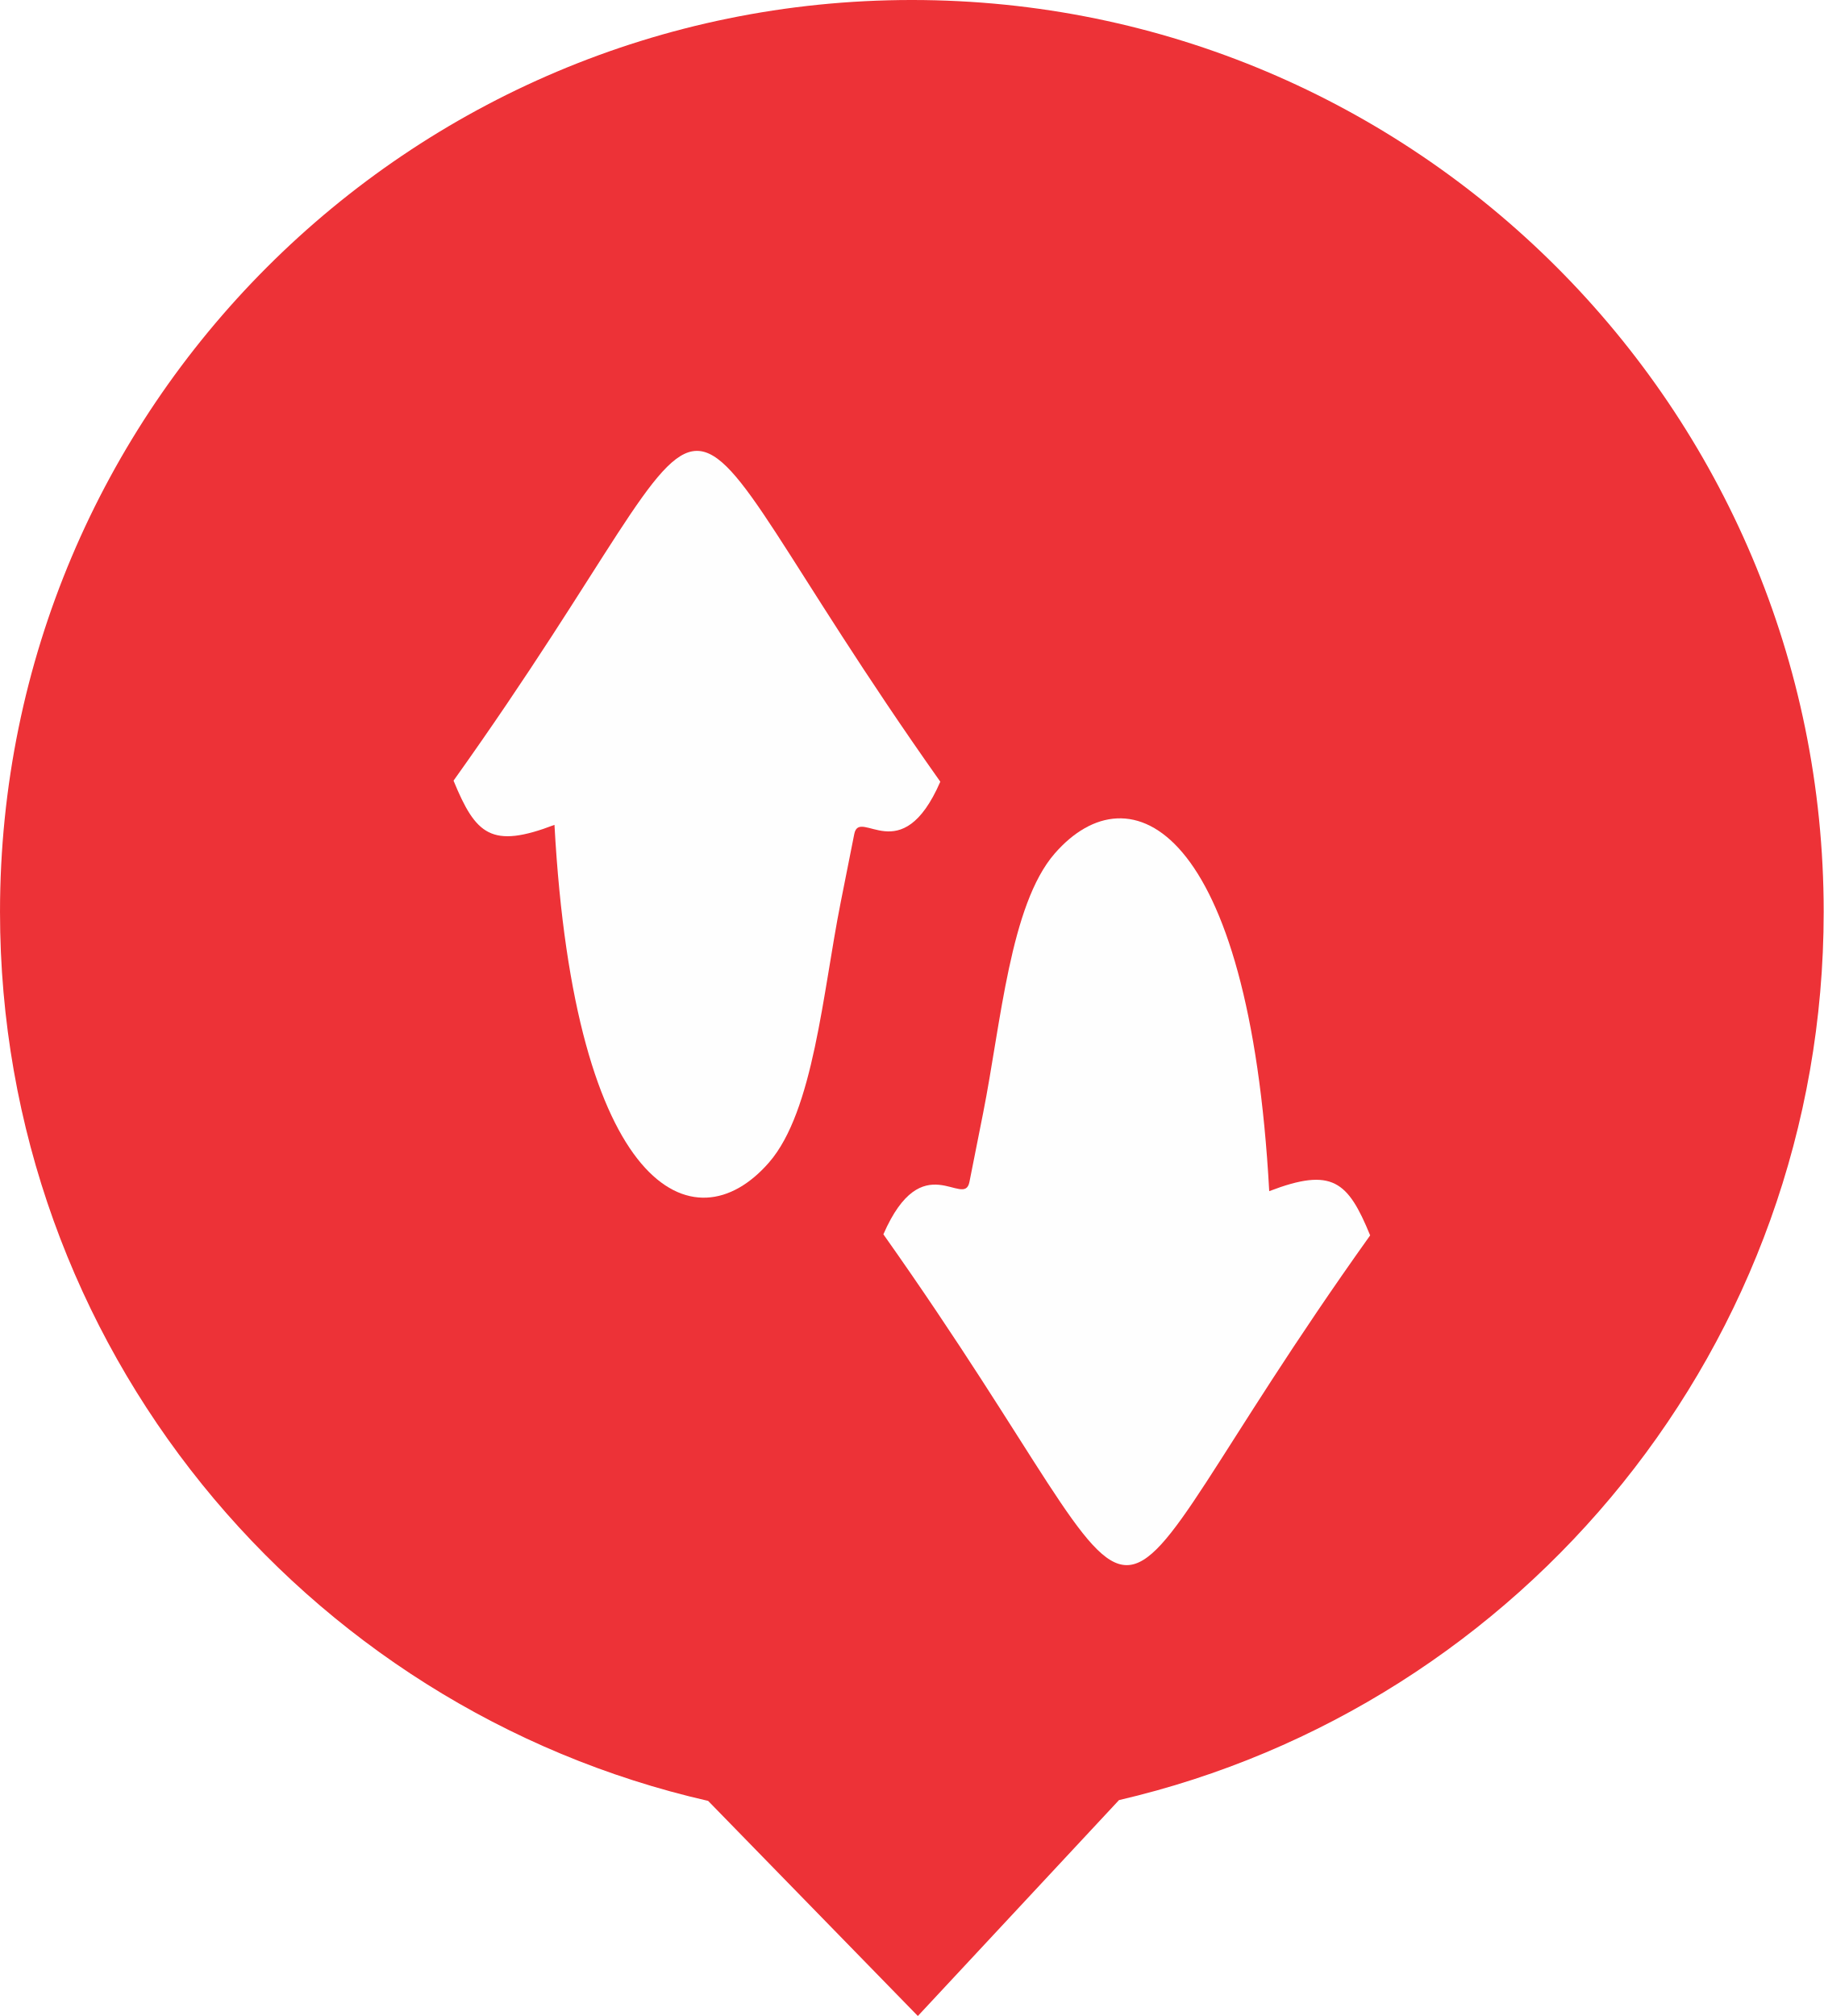
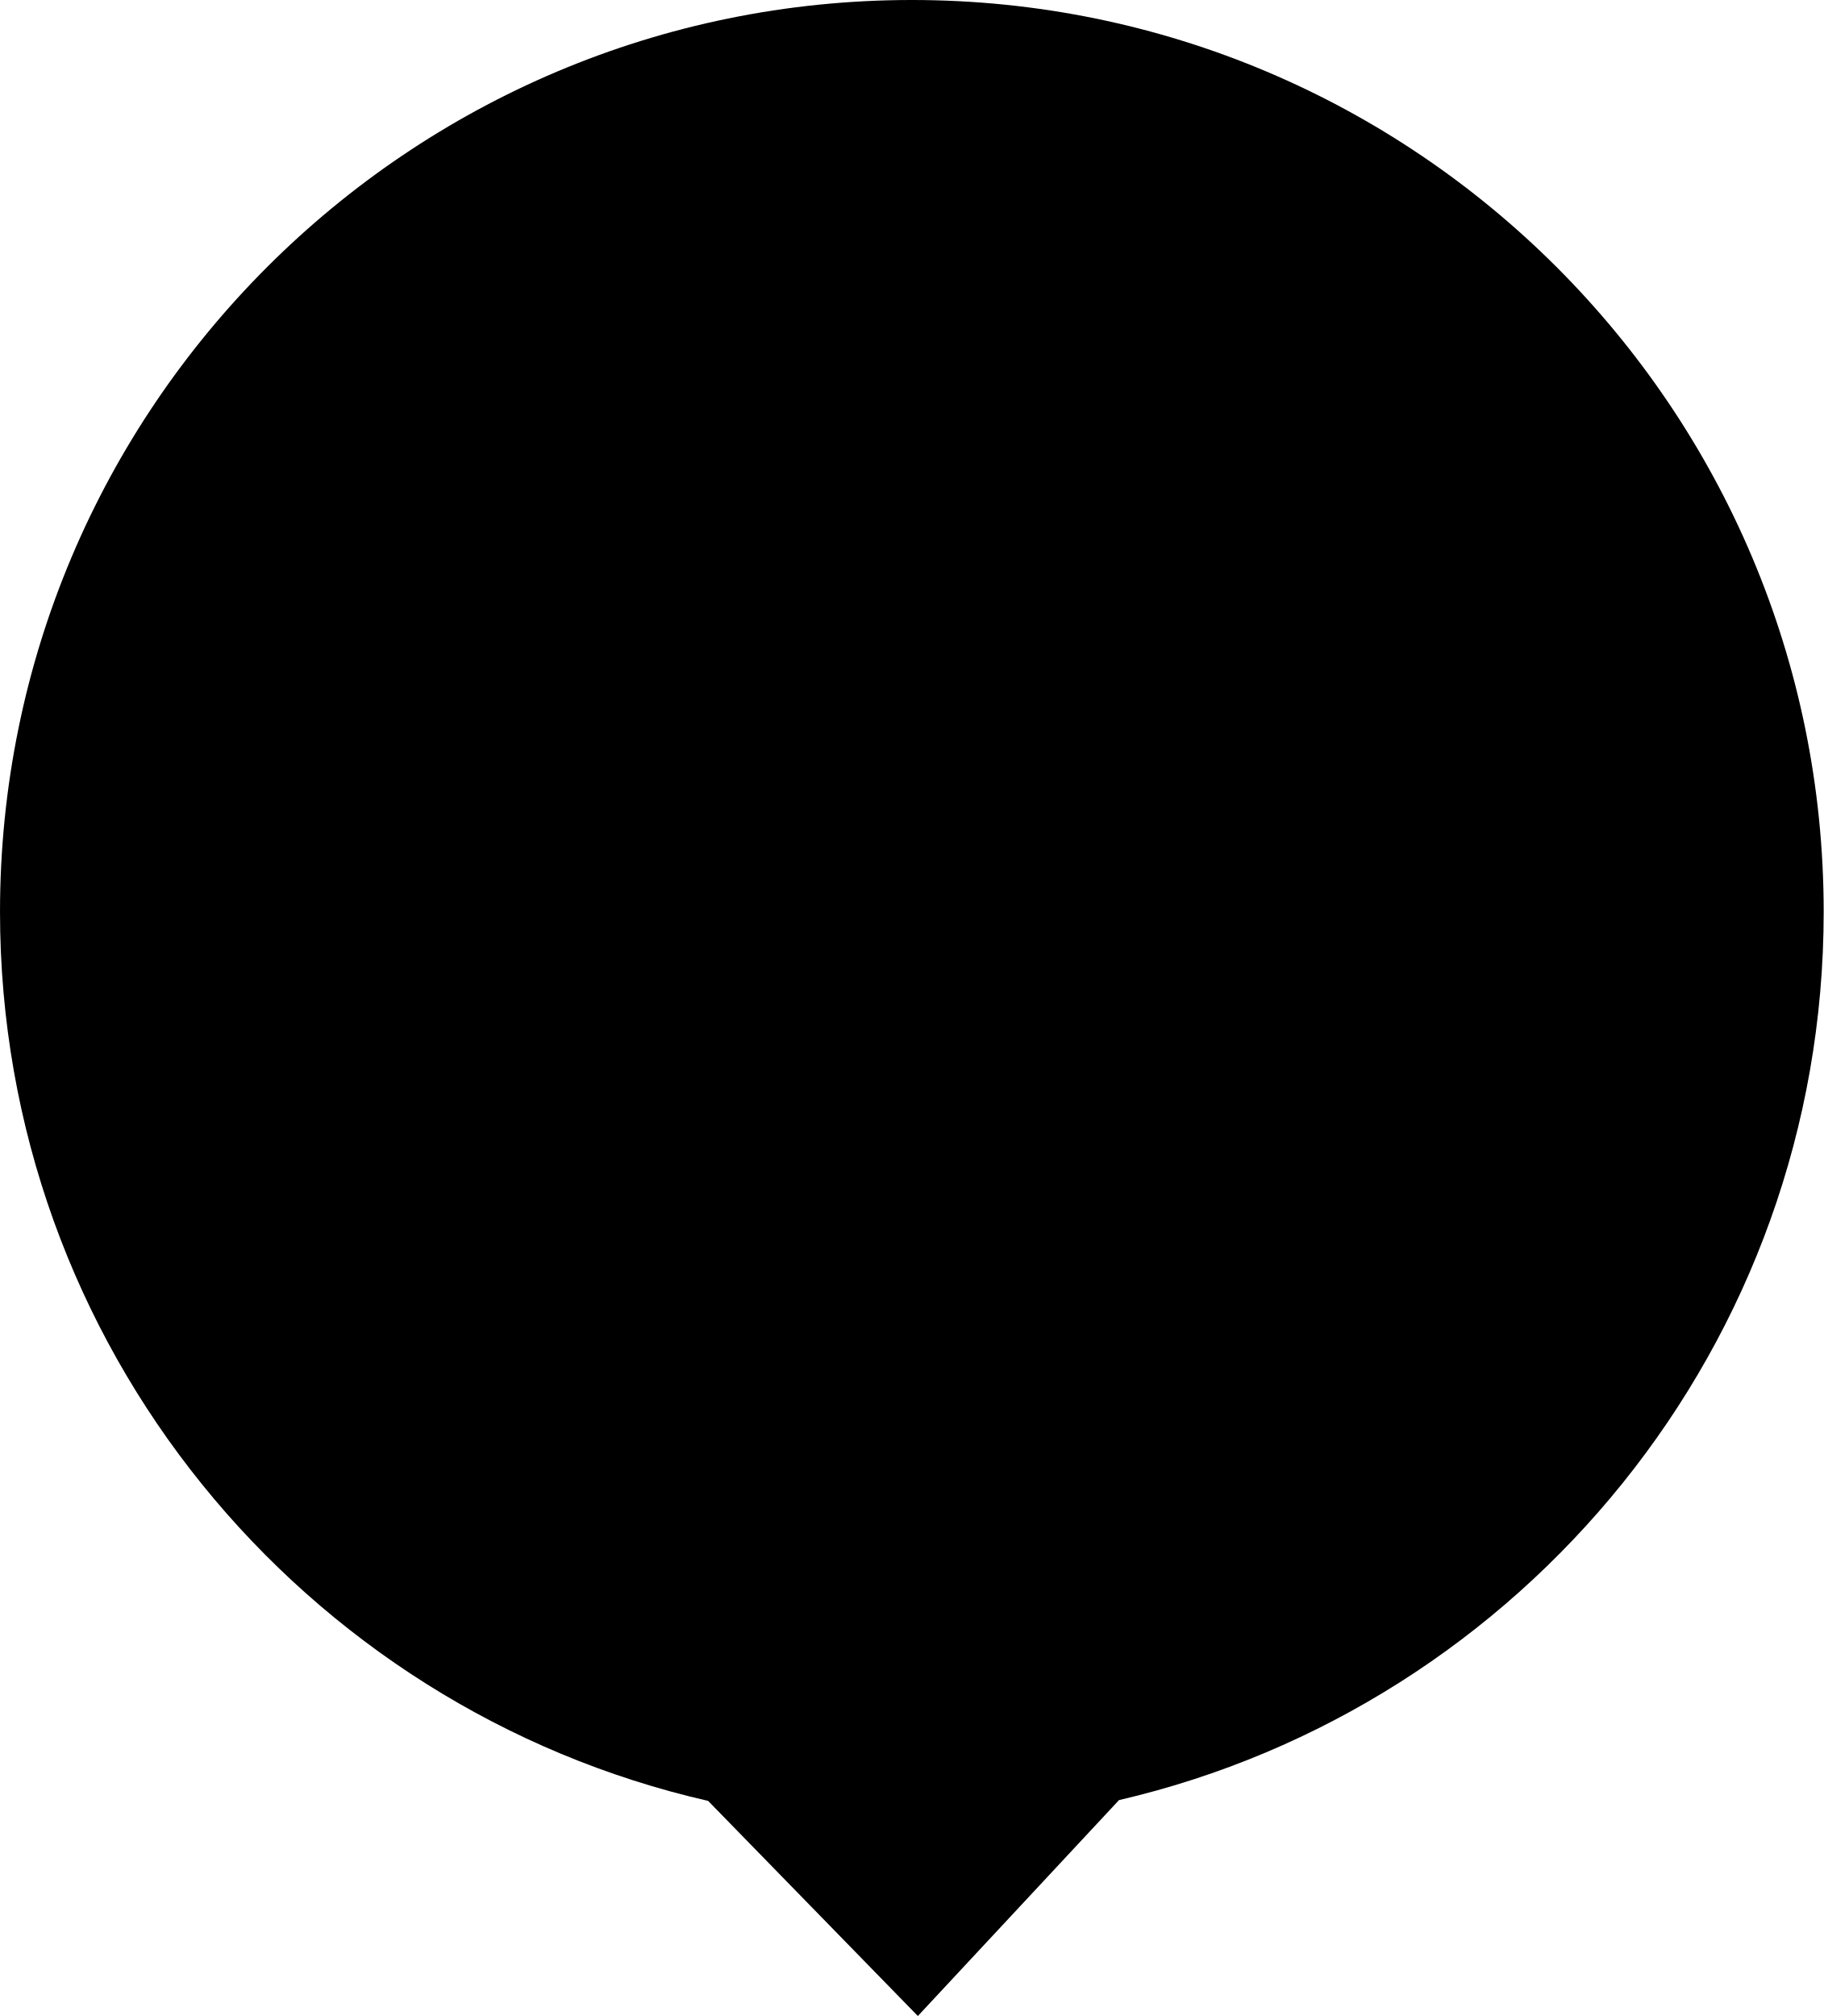
<svg xmlns="http://www.w3.org/2000/svg" xml:space="preserve" width="6.148in" height="6.796in" version="1.1" style="shape-rendering:geometricPrecision; text-rendering:geometricPrecision; image-rendering:optimizeQuality; fill-rule:evenodd; clip-rule:evenodd" viewBox="0 0 6148.2 6796.31">
-   <g id="Layer_x0020_1" style="stroke:none;stroke-opacity:1;fill-rule:evenodd;fill-opacity:1">
+   <defs>
+   
+  </defs>
+   <g id="Layer_x0020_1">
    <g id="_1929149881376">
-       <path d="M3074.1 -0.01c1697.8,0 3074.11,1376.31 3074.11,3074.11 0,1457.6 -1014.4,2678.16 -2375.77,2994.39l-678.09 727.83 -707.06 -725.2c-1367.14,-312.02 -2387.3,-1535.32 -2387.3,-2997.02 0,-1697.8 1376.31,-3074.11 3074.11,-3074.11z" style="fill:#ED3237;" />
+       <path class="fil0" d="M3074.1 -0.01c1697.8,0 3074.11,1376.31 3074.11,3074.11 0,1457.6 -1014.4,2678.16 -2375.77,2994.39l-678.09 727.83 -707.06 -725.2c-1367.14,-312.02 -2387.3,-1535.32 -2387.3,-2997.02 0,-1697.8 1376.31,-3074.11 3074.11,-3074.11z" />
      <g>
-         <path d="M3170.03 2635.27c-131.2,301.47 -271.94,84.9 -290.06,176.36l-46.2 232.56c-60,302.3 -90.94,702.11 -241.26,874.77 -253.13,290.84 -655.6,96.15 -723.26,-1138.22 -212.87,81.62 -265.32,33.59 -340.27,-149.02 1054.1,-1476.82 585.59,-1488.91 1641.05,3.54z" style="fill:#FEFEFE;" />
-         <path d="M2978.15 4161.11c131.2,-301.47 271.94,-84.9 290.06,-176.36l46.2 -232.56c60,-302.3 90.94,-702.11 241.26,-874.77 253.13,-290.84 655.59,-96.15 723.26,1138.22 212.87,-81.62 265.32,-33.59 340.27,149.02 -1054.1,1476.82 -585.59,1488.91 -1641.05,-3.54z" style="fill:#FEFEFE;" />
+         <path class="fil1" d="M3170.03 2635.27c-131.2,301.47 -271.94,84.9 -290.06,176.36l-46.2 232.56c-60,302.3 -90.94,702.11 -241.26,874.77 -253.13,290.84 -655.6,96.15 -723.26,-1138.22 -212.87,81.62 -265.32,33.59 -340.27,-149.02 1054.1,-1476.82 585.59,-1488.91 1641.05,3.54z" />
+         <path class="fil1" d="M2978.15 4161.11c131.2,-301.47 271.94,-84.9 290.06,-176.36l46.2 -232.56c60,-302.3 90.94,-702.11 241.26,-874.77 253.13,-290.84 655.59,-96.15 723.26,1138.22 212.87,-81.62 265.32,-33.59 340.27,149.02 -1054.1,1476.82 -585.59,1488.91 -1641.05,-3.54z" />
      </g>
    </g>
  </g>
</svg>
